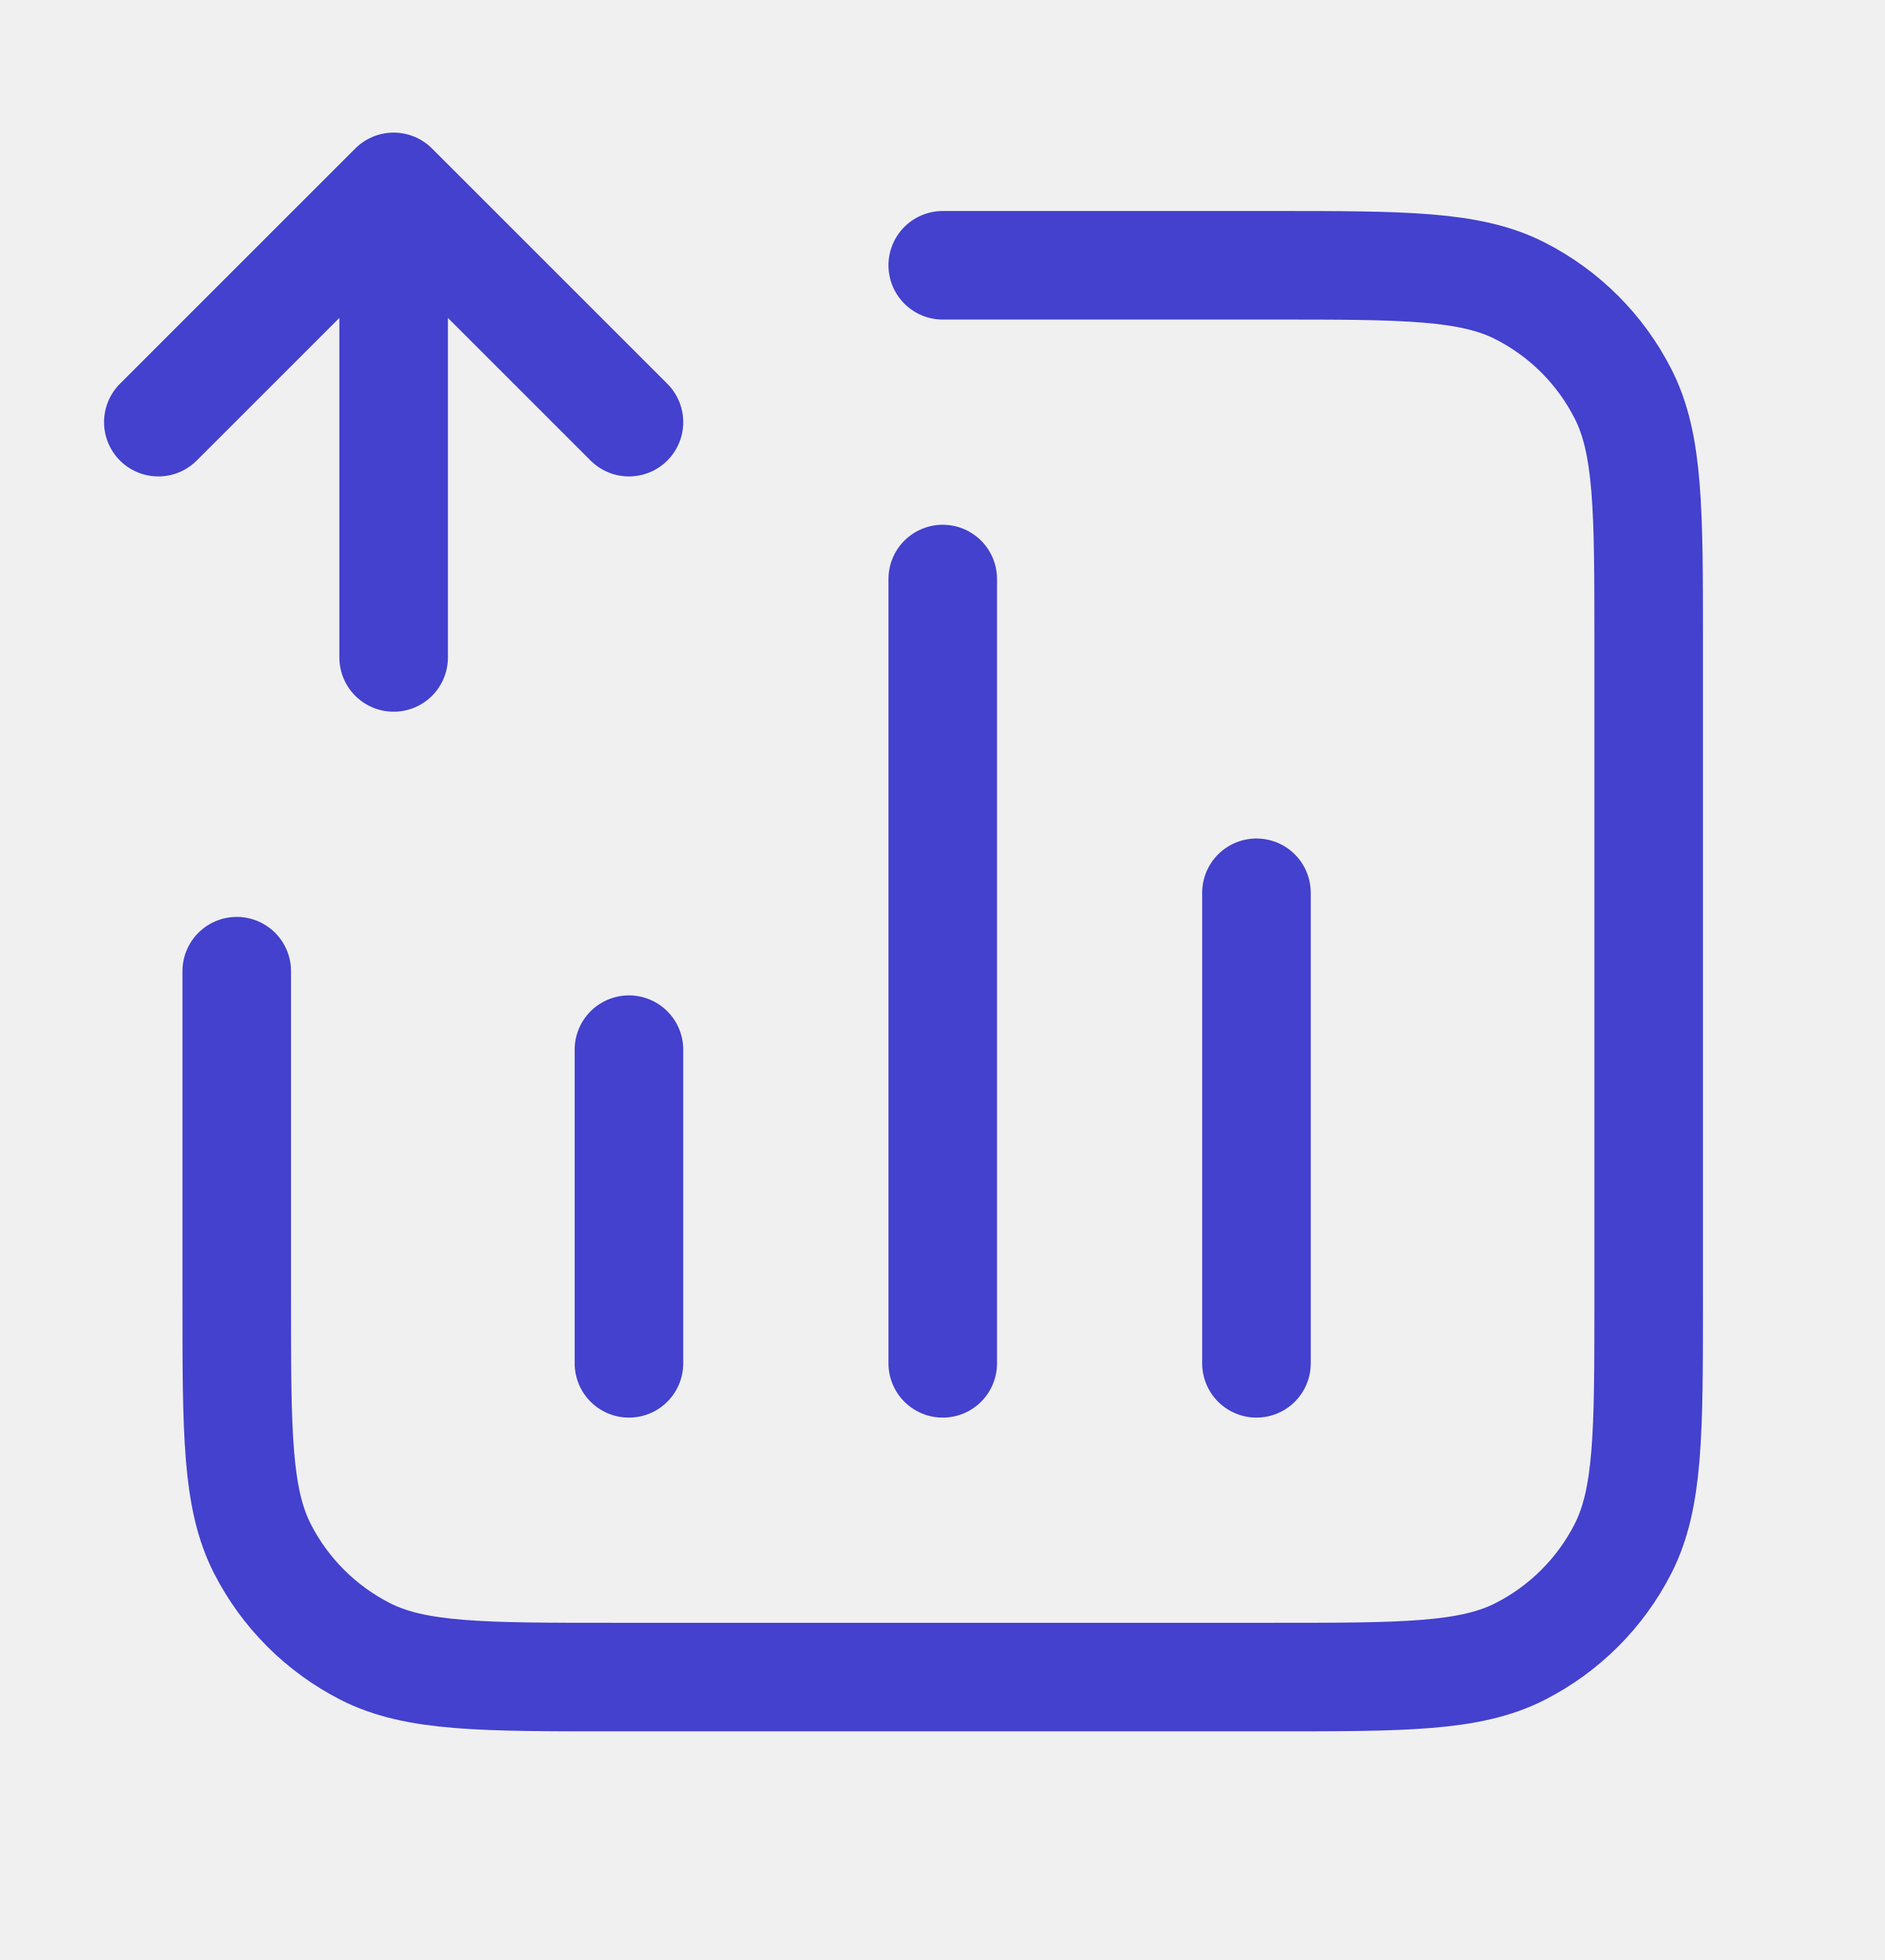
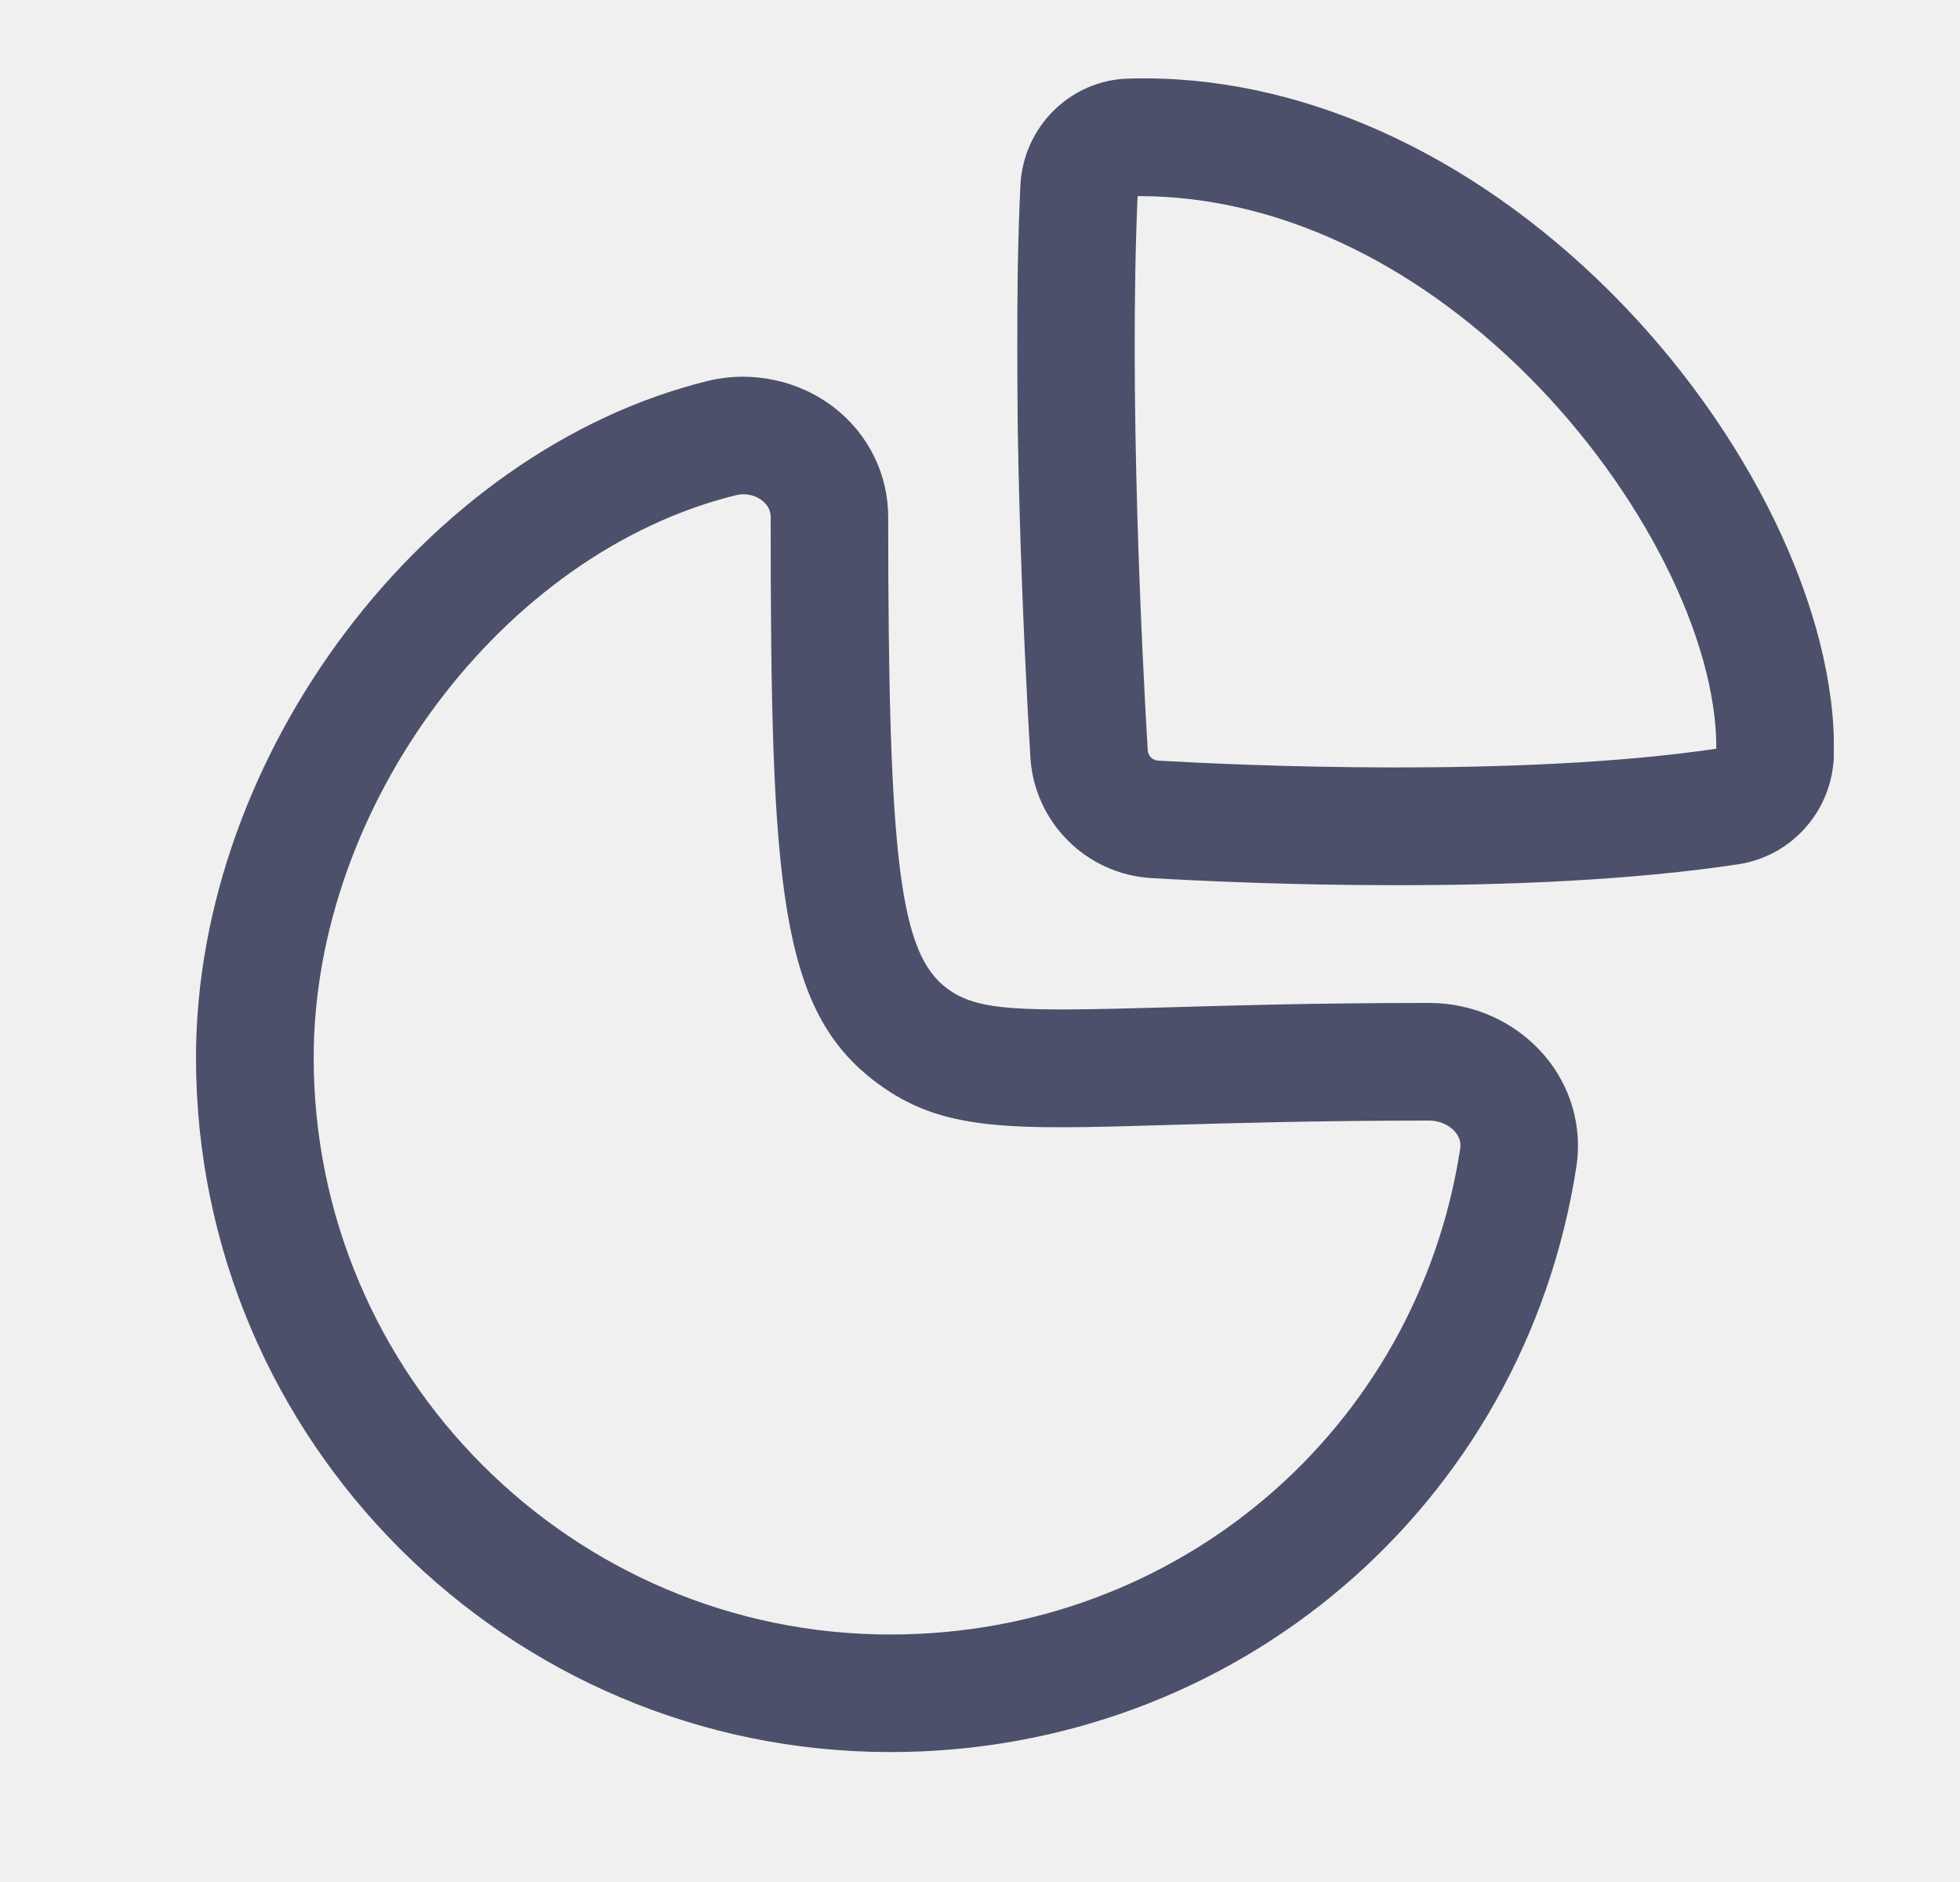
- <svg xmlns="http://www.w3.org/2000/svg" width="25" height="26" viewBox="0 0 25 26" fill="none">
-   <path d="M12.504 3.519H16.873C18.622 3.519 19.496 3.519 20.163 3.859C20.751 4.159 21.228 4.636 21.527 5.224C21.867 5.891 21.867 6.765 21.867 8.513V17.253C21.867 19.001 21.867 19.875 21.527 20.543C21.228 21.13 20.751 21.607 20.163 21.907C19.496 22.247 18.622 22.247 16.873 22.247H8.134C6.386 22.247 5.512 22.247 4.844 21.907C4.257 21.607 3.779 21.13 3.48 20.543C3.14 19.875 3.14 19.001 3.14 17.253V12.883M8.342 13.924V18.085M16.665 11.843V18.085M12.504 7.681V18.085M2.1 5.6L5.221 2.479M5.221 2.479L8.342 5.6M5.221 2.479L5.221 8.721" stroke="#4341CD" stroke-width="1.44" stroke-linecap="round" stroke-linejoin="round" />
+ <svg xmlns="http://www.w3.org/2000/svg" width="25" height="24" viewBox="0 0 25 24" fill="none">
+   <path fill-rule="evenodd" clip-rule="evenodd" d="M9.483 6.303C9.451 6.303 9.419 6.307 9.387 6.315C6.417 7.046 4.001 10.264 4.001 13.488C4.001 17.544 7.301 20.844 11.358 20.844C15.015 20.844 18.071 18.239 18.625 14.649C18.629 14.619 18.643 14.532 18.561 14.435C18.483 14.344 18.359 14.29 18.229 14.29C16.818 14.29 15.741 14.322 14.9 14.346C12.864 14.407 12.022 14.43 11.19 13.813C9.936 12.884 9.83 11.288 9.83 6.594C9.83 6.51 9.794 6.44 9.722 6.384C9.655 6.331 9.57 6.303 9.483 6.303ZM11.357 22.343C6.473 22.343 2.5 18.37 2.5 13.488C2.5 9.616 5.428 5.744 9.027 4.858C9.589 4.721 10.193 4.849 10.647 5.203C11.08 5.543 11.329 6.05 11.329 6.594C11.329 10.979 11.477 12.159 12.082 12.607C12.479 12.9 13.023 12.898 14.856 12.847C15.708 12.822 16.799 12.79 18.228 12.79C18.798 12.79 19.335 13.034 19.699 13.459C20.037 13.854 20.185 14.37 20.107 14.877C19.439 19.203 15.759 22.343 11.357 22.343Z" fill="#232949" fill-opacity="0.8" />
+   <mask id="mask0_5806_19849" style="mask-type:luminance" maskUnits="userSpaceOnUse" x="12" y="0" width="12" height="12">
+     <path fill-rule="evenodd" clip-rule="evenodd" d="M12.974 1H23.393V11.289H12.974V1Z" fill="white" />
+   </mask>
+   <g mask="url(#mask0_5806_19849)">
+     <path fill-rule="evenodd" clip-rule="evenodd" d="M14.51 2.501C14.4 5.02 14.563 8.274 14.639 9.563C14.643 9.64 14.699 9.696 14.775 9.7C15.803 9.759 19.345 9.923 21.892 9.548C21.898 8.144 20.937 6.24 19.49 4.794C18.006 3.312 16.25 2.501 14.532 2.501H14.51ZM17.814 11.289C16.504 11.289 15.351 11.236 14.688 11.198C13.854 11.149 13.19 10.484 13.142 9.65C13.064 8.328 12.895 4.969 13.015 2.371C13.048 1.616 13.658 1.015 14.404 1.002C16.541 0.94 18.746 1.932 20.55 3.733C22.308 5.49 23.424 7.799 23.392 9.616C23.38 10.325 22.865 10.917 22.169 11.022C20.811 11.227 19.221 11.289 17.814 11.289Z" fill="#232949" fill-opacity="0.8" />
+   </g>
</svg>
